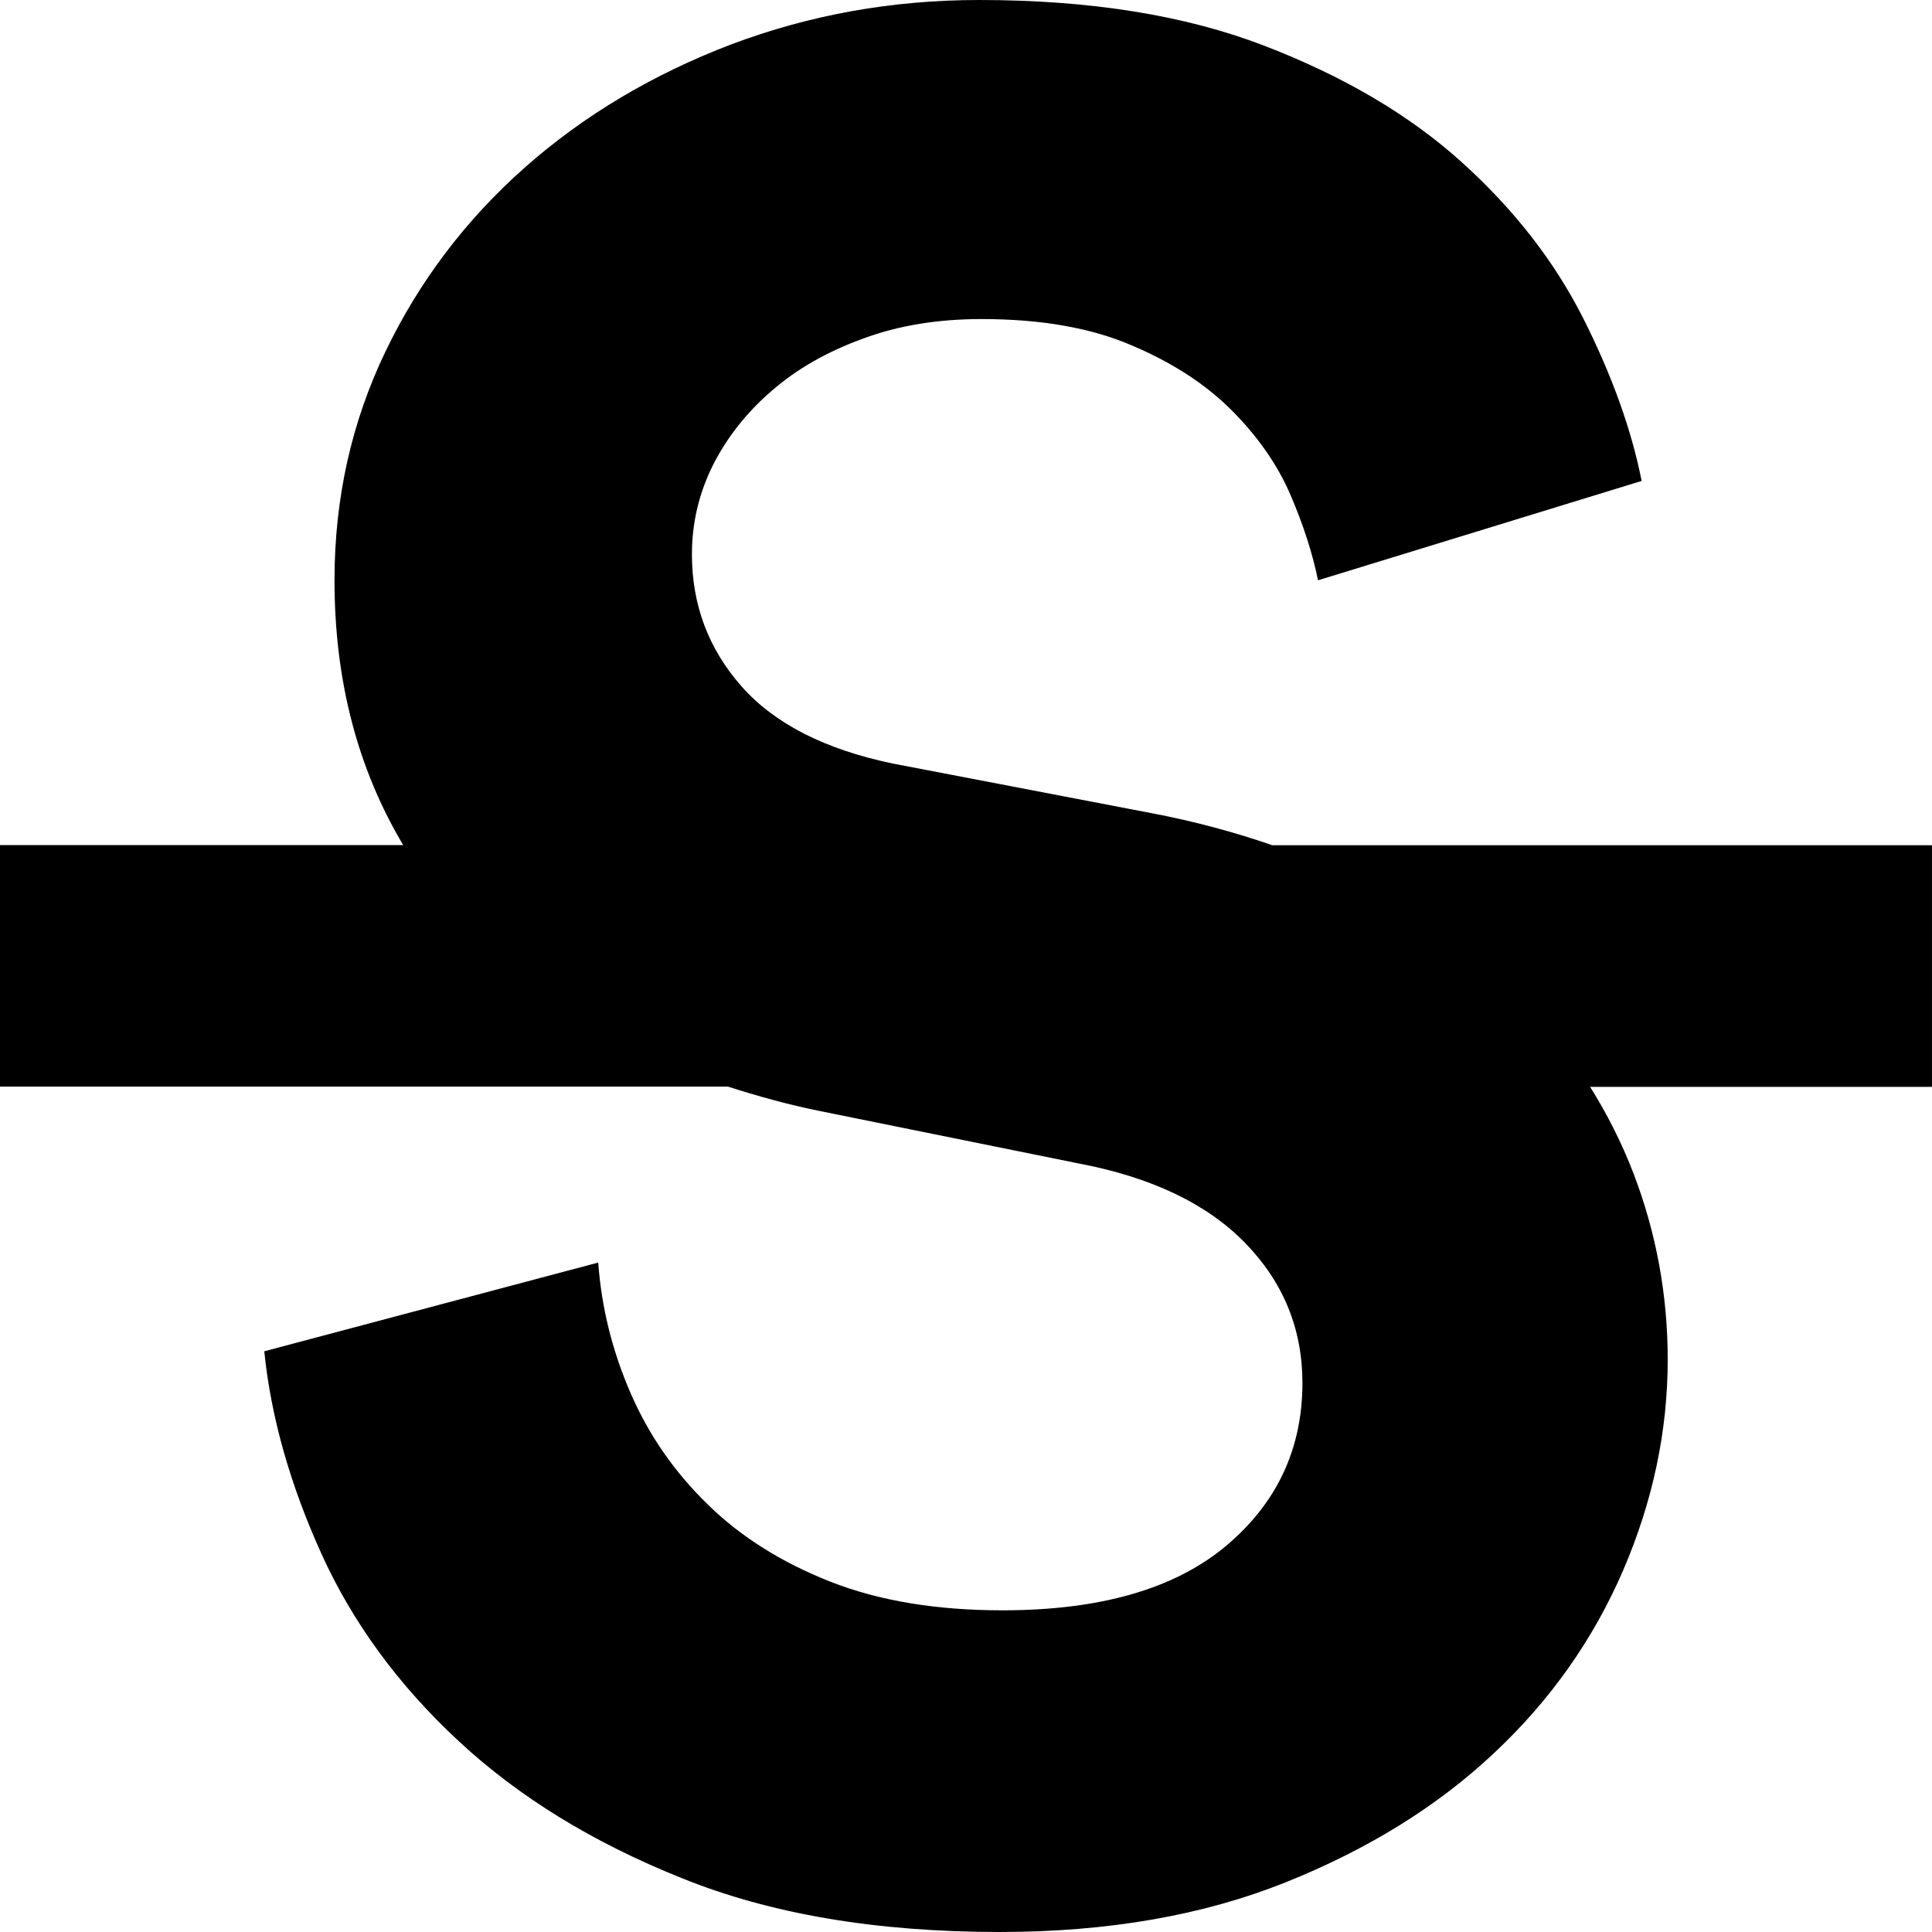
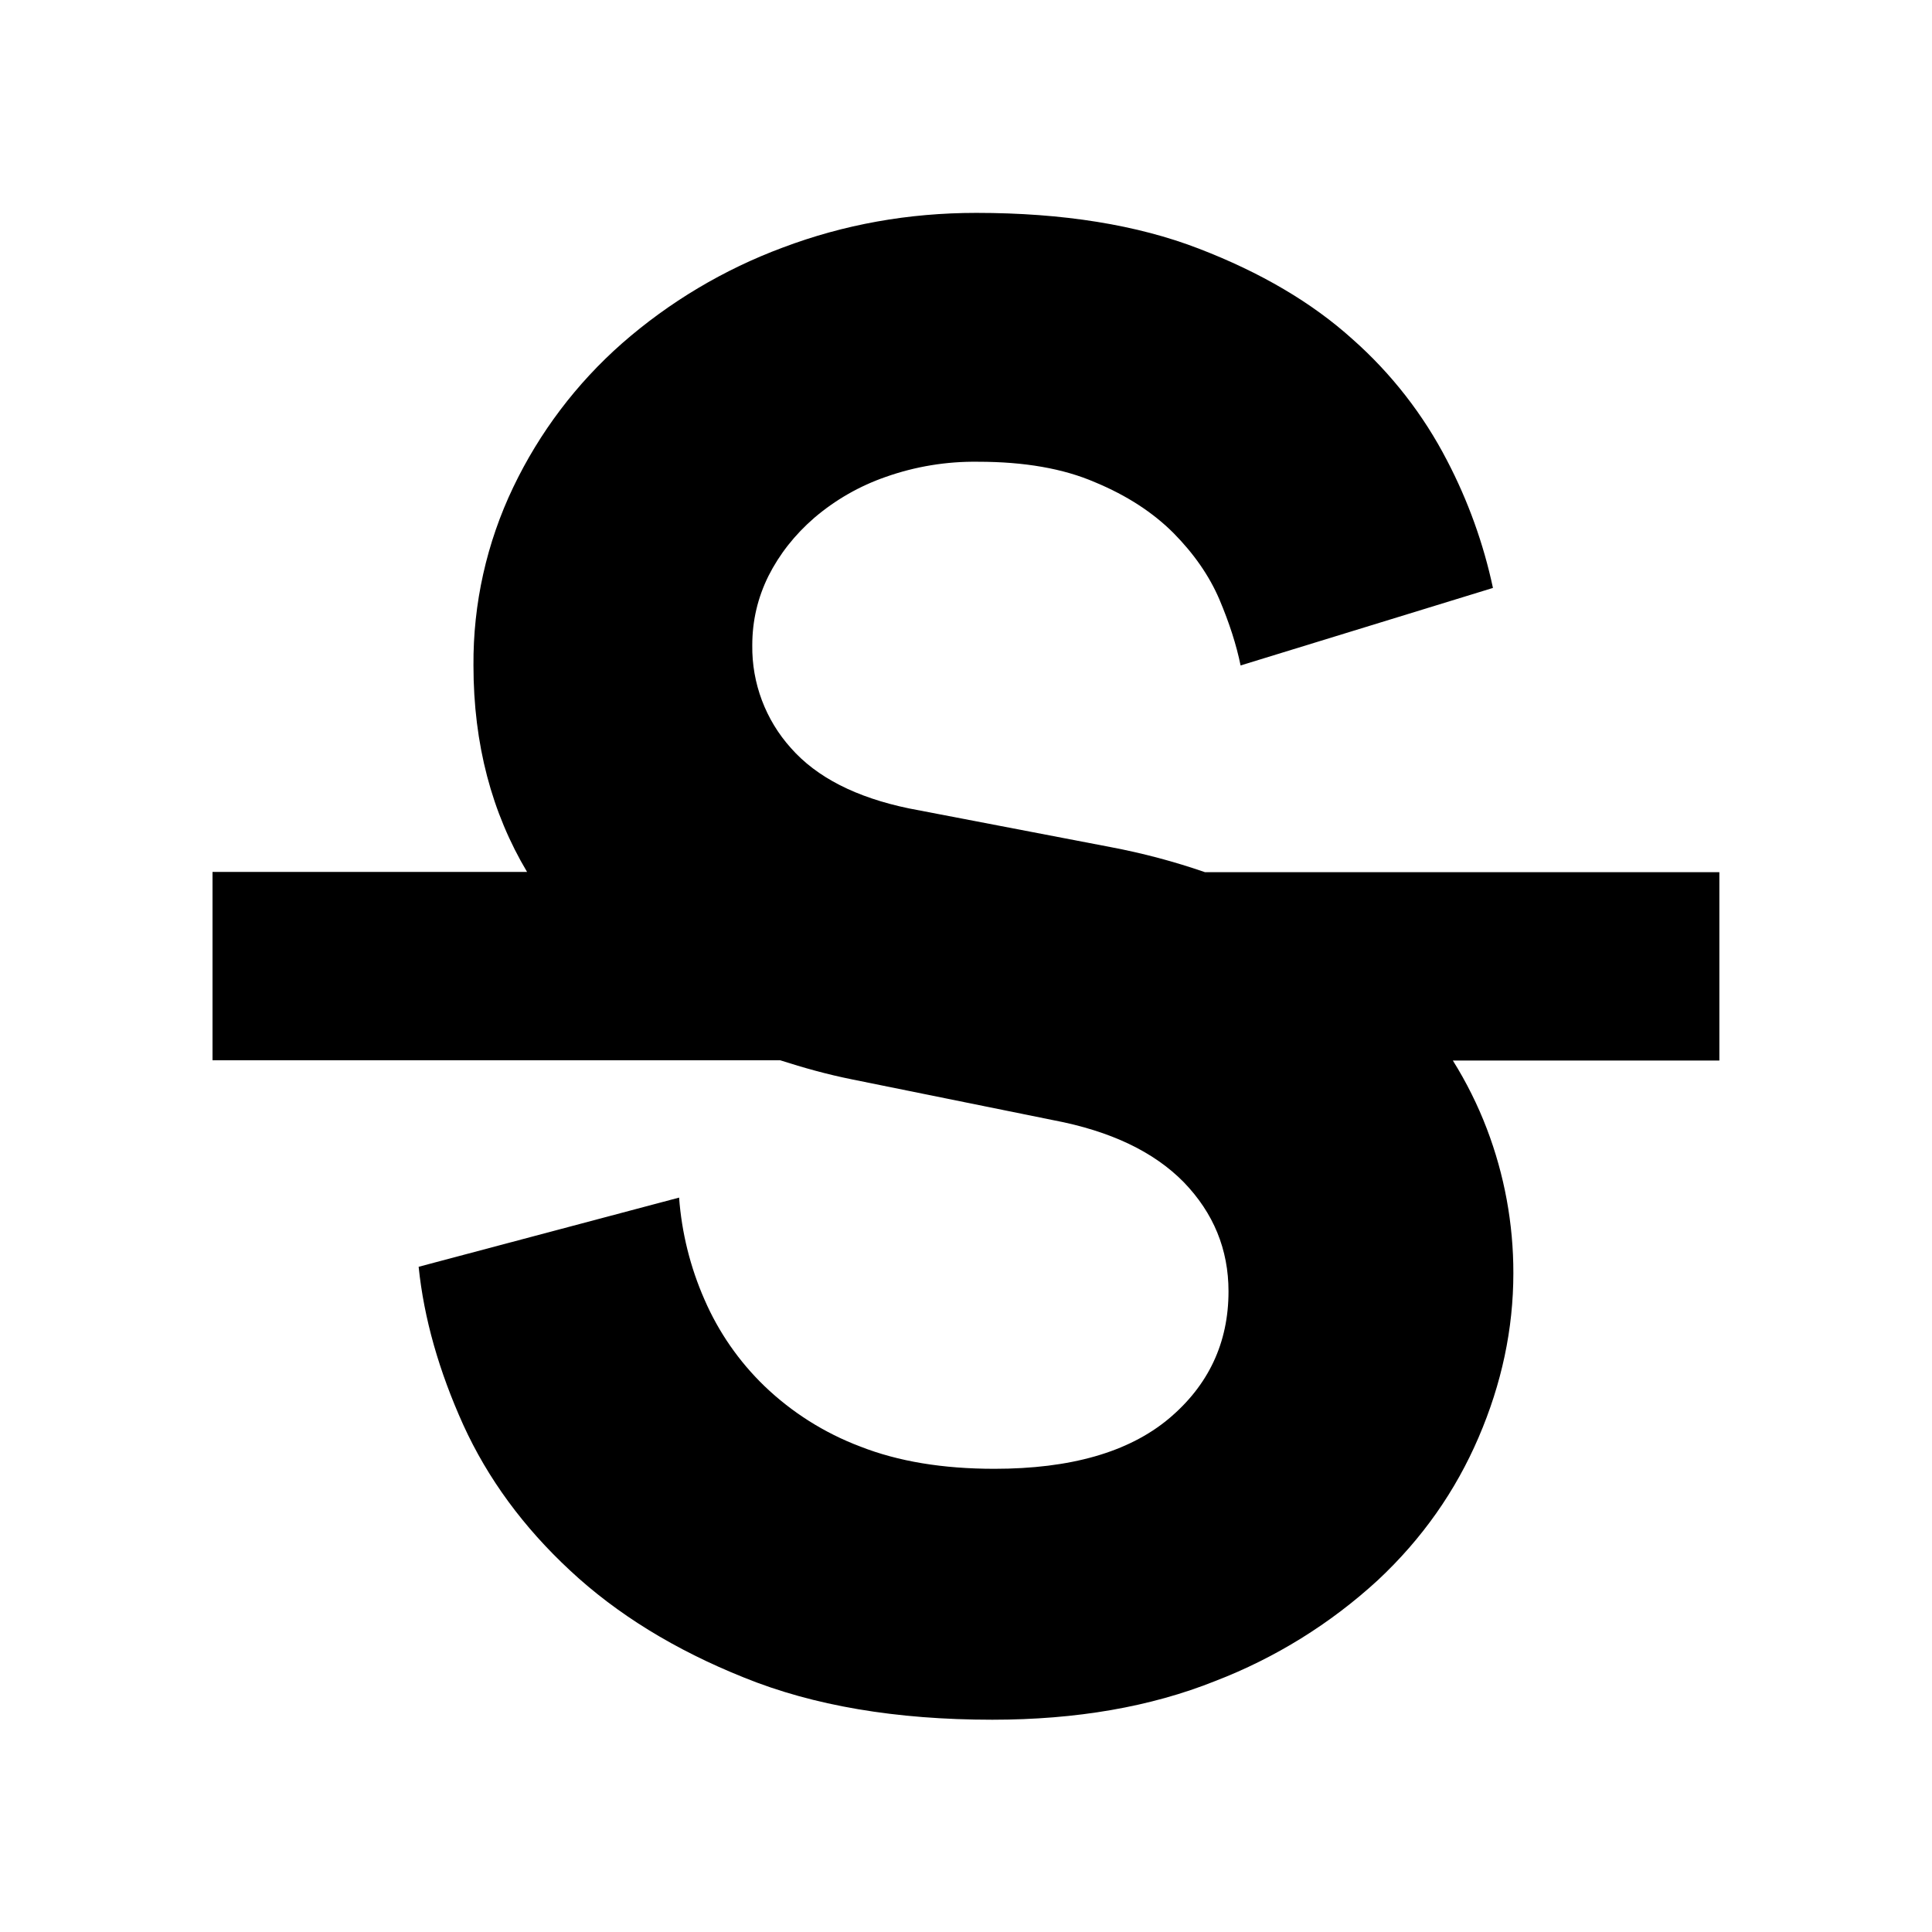
- <svg xmlns="http://www.w3.org/2000/svg" viewBox="0 0 512 512">
-   <path class="lexicon-icon-outline" d="M511.999 224h-174.81c-10.057-3.474-20.699-6.363-32.11-8.521l-68.462-13.129c-17.957-3.73-31.342-10.533-40.119-20.48-8.741-9.911-13.129-21.577-13.129-34.962 0-8.338 1.865-16.165 5.522-23.552 3.73-7.387 8.887-13.97 15.579-19.749 6.656-5.815 14.738-10.423 24.21-13.861 9.435-3.511 19.931-5.193 31.451-5.193 15.653 0 28.928 2.304 39.717 6.949 10.862 4.571 19.749 10.386 26.624 17.298 6.912 6.949 12.142 14.446 15.579 22.491s5.851 15.616 7.241 22.491l85.76-26.331c-2.743-13.824-7.973-28.233-15.579-43.301-7.607-14.994-18.286-28.709-32.146-41.216-13.824-12.471-31.232-22.711-52.224-30.793-20.955-8.082-46.153-12.142-75.63-12.142-23.077 0-44.946 3.95-65.719 11.776-20.699 7.899-38.949 18.725-54.638 32.585-15.653 13.861-27.977 30.098-36.974 48.823s-13.495 38.912-13.495 60.599c0 26.843 6.254 50.139 18.213 70.18h-106.862v64h192.913c7.79 2.487 15.799 4.754 24.357 6.473l68.424 13.861c19.419 3.657 34.158 10.715 44.288 21.102 10.13 10.423 15.177 22.784 15.177 37.083 0 17.518-6.802 31.963-20.37 43.301-13.605 11.337-33.317 16.969-59.136 16.969-17.518 0-32.731-2.523-45.641-7.607-12.873-5.083-23.735-11.886-32.475-20.48-8.777-8.521-15.579-18.322-20.407-29.44s-7.717-22.601-8.594-34.633l-88.502 23.515c1.792 17.591 6.912 35.474 15.177 53.723 8.265 18.213 20.37 34.743 36.279 49.518 15.909 14.811 35.621 26.953 59.136 36.352 23.515 9.545 51.602 14.299 84.333 14.299 28.599 0 53.797-4.389 75.666-13.129 21.906-8.777 40.338-20.187 55.296-34.267 15.031-14.080 26.405-30.281 34.267-48.53 7.826-18.213 11.776-36.827 11.776-55.771 0-17.079-3.035-33.499-8.997-49.152-3.109-8.119-6.985-15.799-11.557-23.113h90.587v-64.037z" />
+ <svg xmlns="http://www.w3.org/2000/svg" viewBox="0 0 16 16">
+   <path class="lexicon-icon-outline" d="M14.24 7.223H9.979a5.542 5.542 0 0 0-.783-.208l-1.668-.32c-.438-.091-.764-.257-.978-.5a1.248 1.248 0 0 1-.32-.851c0-.204.045-.394.134-.574.091-.18.217-.341.38-.482a1.84 1.84 0 0 1 .59-.338 2.2 2.2 0 0 1 .767-.126c.381 0 .705.056.968.17.265.11.481.252.649.42.168.17.296.353.38.549.083.196.142.38.176.548l2.09-.642a4.149 4.149 0 0 0-.38-1.055 3.463 3.463 0 0 0-.783-1.005c-.337-.304-.761-.553-1.273-.75-.51-.197-1.125-.296-1.843-.296-.563 0-1.096.096-1.602.287a4.29 4.29 0 0 0-1.332.794 3.735 3.735 0 0 0-.9 1.19 3.36 3.36 0 0 0-.33 1.477c0 .654.153 1.222.444 1.71H1.76v1.56h4.702c.19.061.385.116.594.158l1.668.338c.473.09.832.261 1.08.514.246.255.37.556.37.904 0 .427-.167.78-.497 1.056-.332.276-.812.413-1.442.413-.427 0-.797-.061-1.112-.185a2.335 2.335 0 0 1-.792-.5 2.227 2.227 0 0 1-.497-.717 2.57 2.57 0 0 1-.21-.844l-2.157.573c.044.429.169.865.37 1.31.202.443.497.846.885 1.206.387.361.868.657 1.44.886.574.233 1.259.349 2.056.349.697 0 1.312-.107 1.845-.32a4.243 4.243 0 0 0 1.347-.835c.367-.343.644-.738.835-1.183.191-.444.288-.898.288-1.36a3.34 3.34 0 0 0-.22-1.197 3.256 3.256 0 0 0-.281-.564h2.207v-1.56Z" />
</svg>
